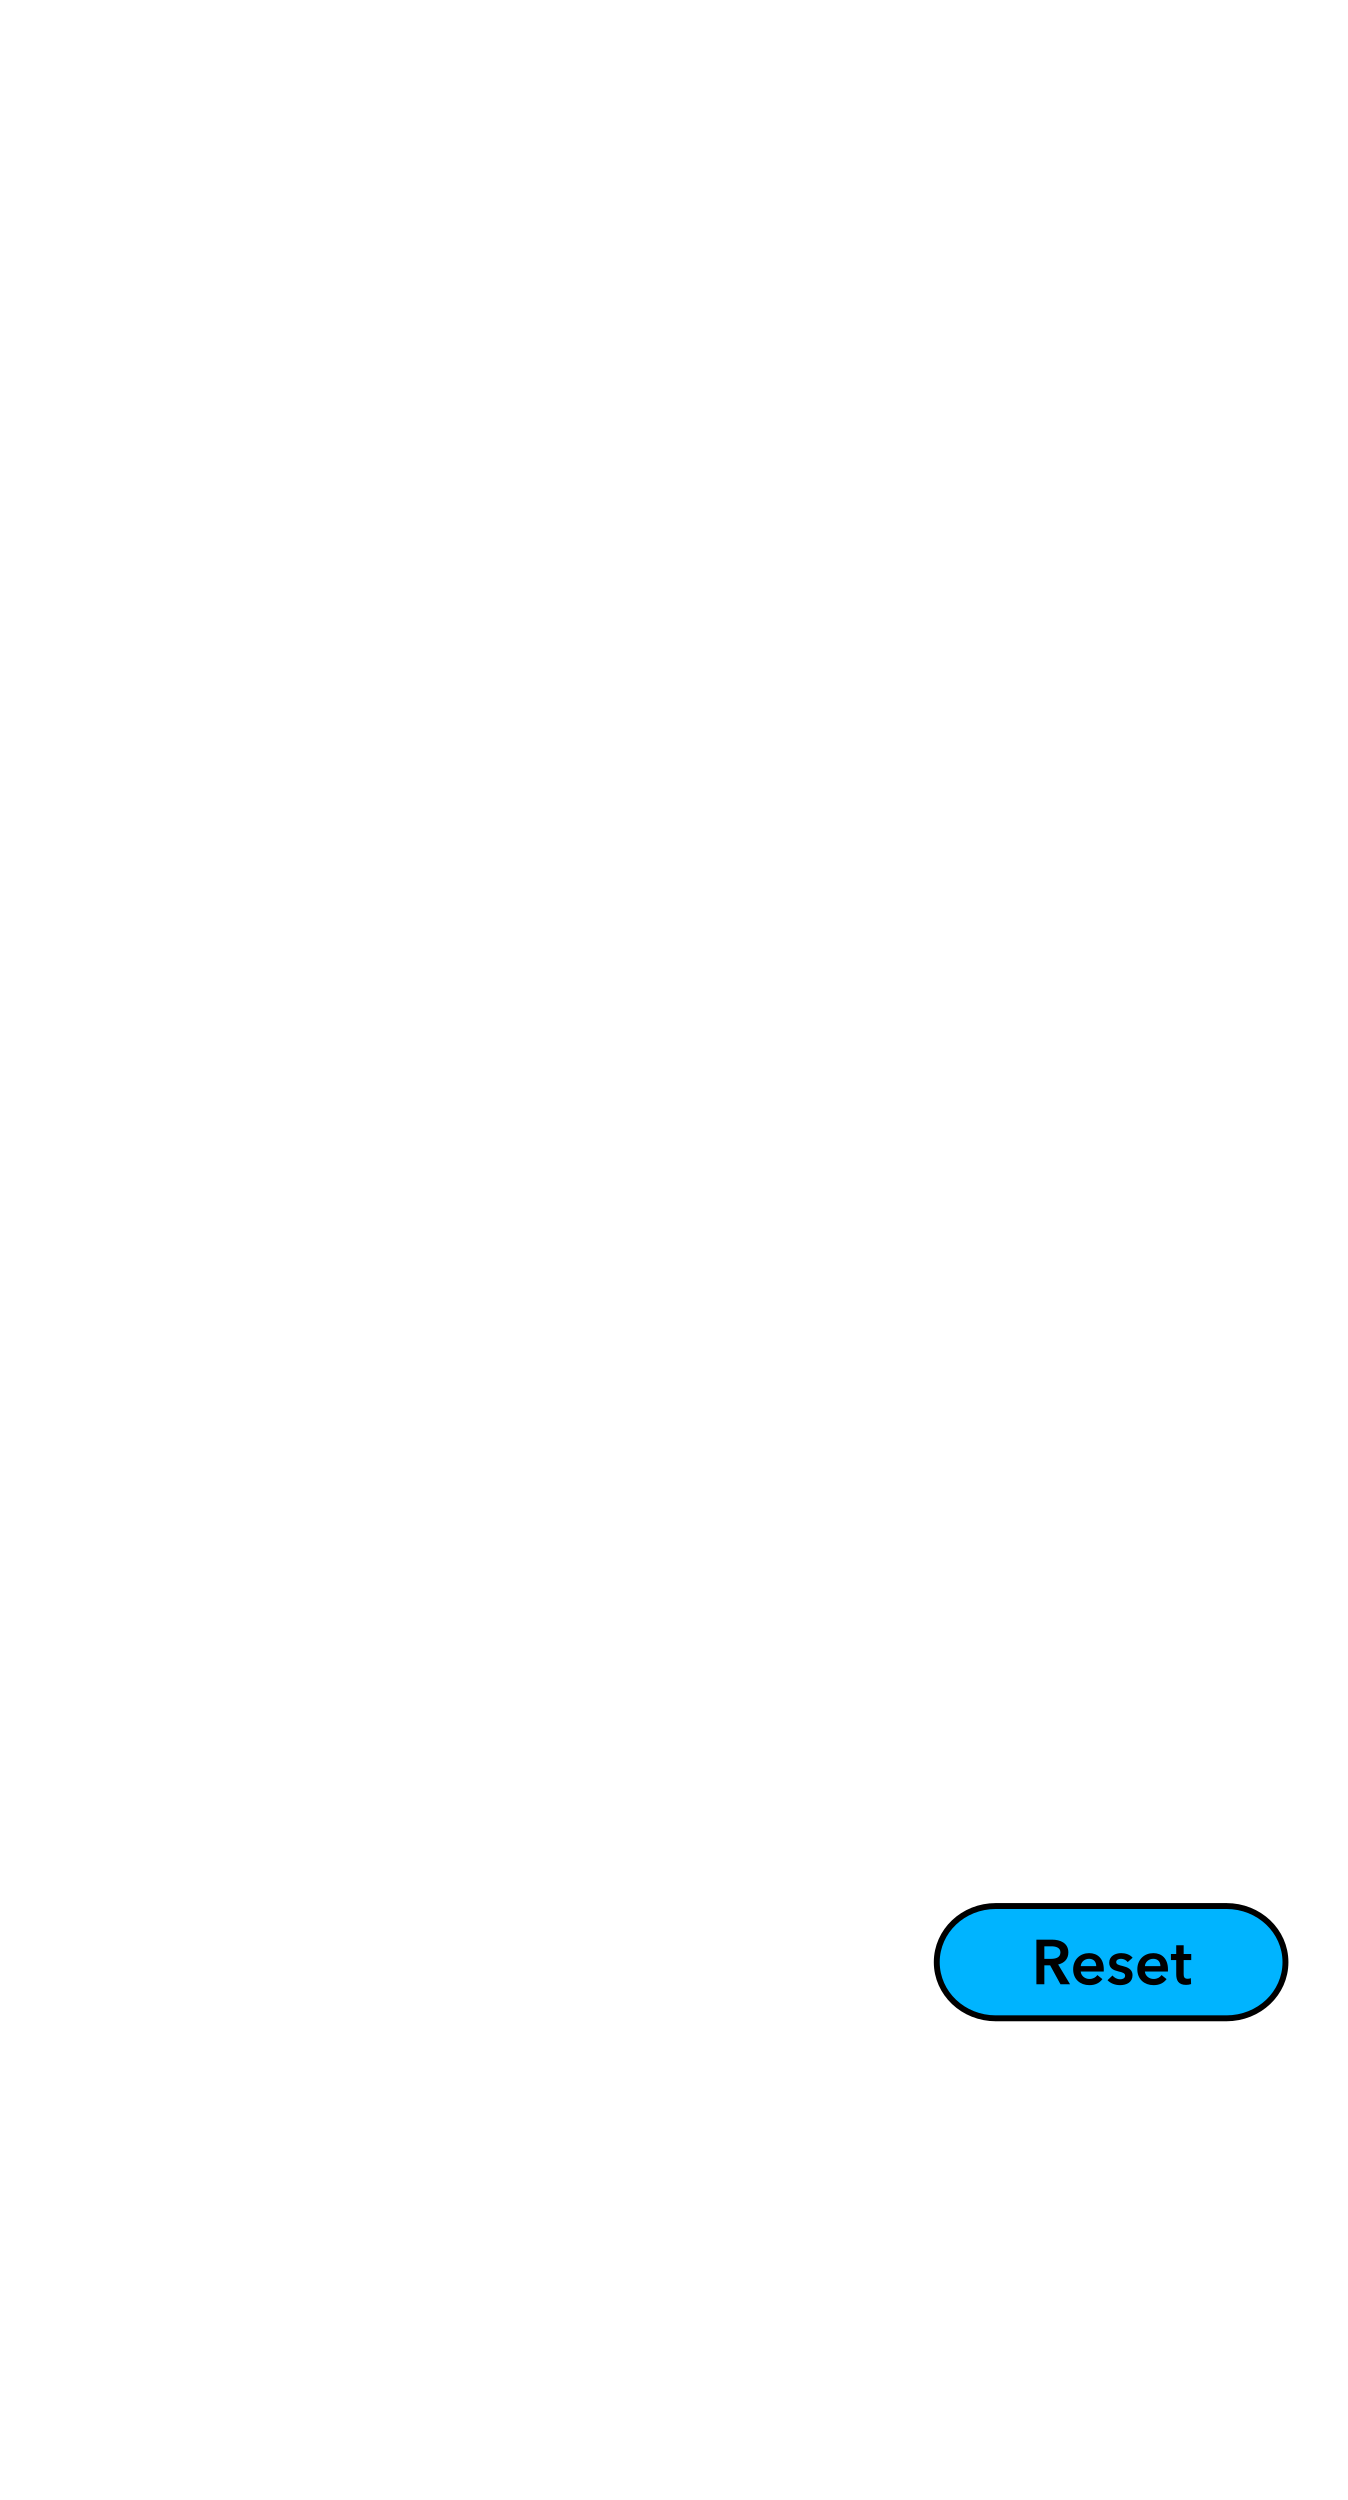
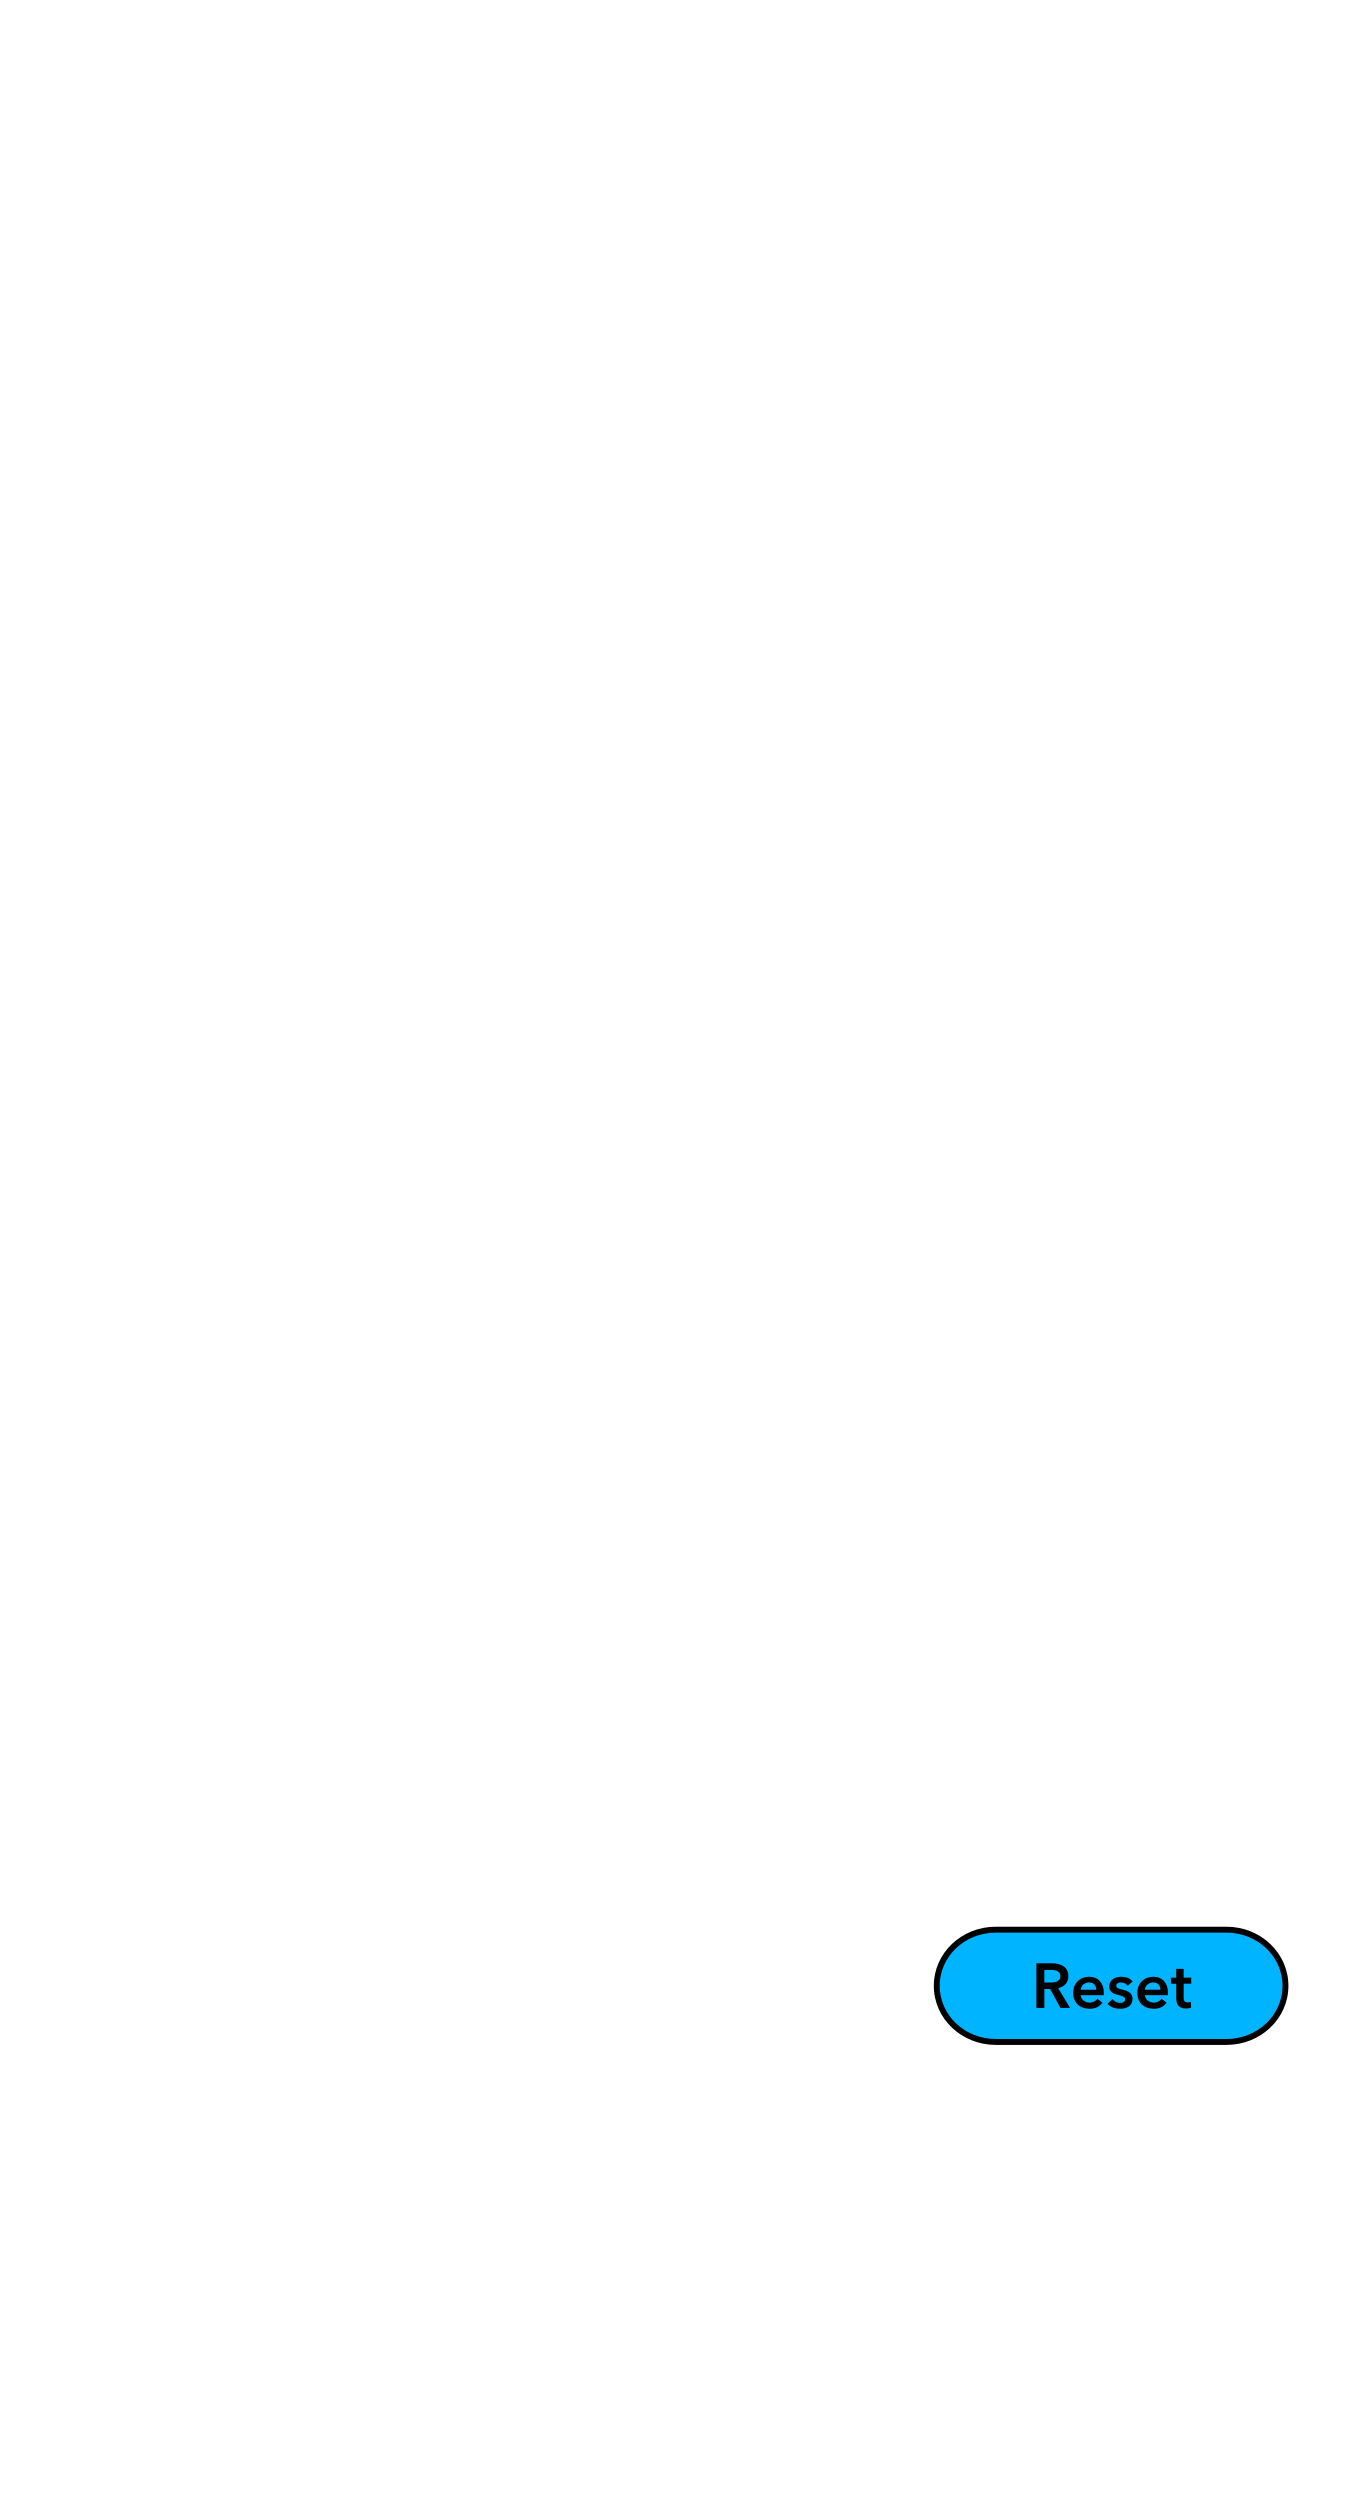
<svg xmlns="http://www.w3.org/2000/svg" xmlns:xlink="http://www.w3.org/1999/xlink" width="228" height="423" id="svg2" version="1.1">
  <defs id="defs4">
    <pattern xlink:href="#Strips1_1-7-5" id="pattern9313-9-8" patternTransform="matrix(0.7876425,1.340715,-9.510596,5.396273,930,-882.2932)" />
    <pattern id="Strips1_1-7-5" patternTransform="translate(0,0) scale(10,10)" height="1" width="2" patternUnits="userSpaceOnUse">
      <rect id="rect8592-4-2" height="2" width="1" y="-0.5" x="0" style="fill:black;stroke:none" />
    </pattern>
  </defs>
  <g transform="translate(0,-763.3622)" id="layer1" style="display:inline">
-     <g id="export-button-reset-on" transform="translate(-642,1197.362)" style="display:inline;enable-background:new">
+     <g id="export-button-reset-on" transform="translate(-642,1201.362)" style="display:inline;enable-background:new">
      <path id="rect2985" style="color:#000000;clip-rule:nonzero;display:inline;overflow:visible;visibility:visible;isolation:auto;mix-blend-mode:normal;color-interpolation:sRGB;color-interpolation-filters:linearRGB;solid-color:#000000;solid-opacity:1;fill:#00b4ff;fill-opacity:1;fill-rule:nonzero;stroke:#000000;stroke-width:1;stroke-linecap:round;stroke-linejoin:round;stroke-miterlimit:4;stroke-dasharray:none;stroke-dashoffset:0;stroke-opacity:1;marker:none;color-rendering:auto;image-rendering:auto;shape-rendering:auto;text-rendering:auto;enable-background:accumulate" d="m 810.5,-111.5 h 39 c 5.54,0 10,4.237 10,9.5 0,5.263 -4.46,9.5 -10,9.5 h -39 c -5.54,0 -10,-4.237 -10,-9.5 0,-5.263 4.46,-9.5 10,-9.5 z" />
      <g aria-label="Reset" id="text2989" style="font-style:normal;font-variant:normal;font-weight:600;font-stretch:normal;font-size:10.667px;line-height:0%;font-family:sans-serif;-inkscape-font-specification:'Avenir Next LT Pro Semi-Bold';text-align:center;letter-spacing:0px;word-spacing:0px;text-anchor:middle;display:inline;fill:#000000;fill-opacity:1;stroke:none;enable-background:new">
        <path d="m 817.359,-98.261 h 1.344 v -3.2 h 0.981 l 1.749,3.2 h 1.621 l -2.016,-3.349 c 1.056,-0.235 1.728,-0.949 1.728,-2.037 0,-1.6 -1.365,-2.165 -2.784,-2.165 h -2.624 z m 1.344,-4.299 v -2.123 h 1.216 c 0.693,0 1.504,0.203 1.504,1.024 0,0.917 -0.864,1.099 -1.621,1.099 z" style="font-style:normal;font-variant:normal;font-weight:600;font-stretch:normal;font-size:10.667px;line-height:1.25;font-family:'Avenir Next LT Pro';-inkscape-font-specification:'Avenir Next LT Pro Semi-Bold';fill:#000000" id="path44084" />
        <path d="m 824.858,-101.333 c 0.053,-0.715 0.661,-1.237 1.419,-1.237 0.832,0 1.205,0.576 1.205,1.237 z m 3.904,0.576 c 0,-1.845 -1.045,-2.773 -2.475,-2.773 -1.547,0 -2.709,1.088 -2.709,2.741 0,1.664 1.173,2.677 2.752,2.677 0.971,0 1.696,-0.341 2.197,-1.024 l -0.853,-0.683 c -0.288,0.405 -0.715,0.661 -1.355,0.661 -0.747,0 -1.408,-0.533 -1.461,-1.259 h 3.893 c 0.011,-0.117 0.011,-0.224 0.011,-0.341 z" style="font-style:normal;font-variant:normal;font-weight:600;font-stretch:normal;font-size:10.667px;line-height:1.25;font-family:'Avenir Next LT Pro';-inkscape-font-specification:'Avenir Next LT Pro Semi-Bold';fill:#000000" id="path44086" />
        <path d="m 833.637,-102.752 c -0.416,-0.523 -1.184,-0.779 -1.92,-0.779 -1.013,0 -2.037,0.491 -2.037,1.632 0,0.96 0.757,1.269 1.515,1.451 0.779,0.181 1.173,0.309 1.173,0.736 0,0.459 -0.448,0.608 -0.821,0.608 -0.555,0 -1.035,-0.277 -1.312,-0.64 l -0.843,0.789 c 0.491,0.544 1.312,0.843 2.101,0.843 1.12,0 2.133,-0.459 2.133,-1.707 0,-1.003 -0.896,-1.344 -1.653,-1.525 -0.715,-0.171 -1.109,-0.277 -1.109,-0.672 0,-0.405 0.416,-0.555 0.821,-0.555 0.469,0 0.896,0.256 1.12,0.555 z" style="font-style:normal;font-variant:normal;font-weight:600;font-stretch:normal;font-size:10.667px;line-height:1.25;font-family:'Avenir Next LT Pro';-inkscape-font-specification:'Avenir Next LT Pro Semi-Bold';fill:#000000" id="path44088" />
        <path d="m 835.716,-101.333 c 0.053,-0.715 0.661,-1.237 1.419,-1.237 0.832,0 1.205,0.576 1.205,1.237 z m 3.904,0.576 c 0,-1.845 -1.045,-2.773 -2.475,-2.773 -1.547,0 -2.709,1.088 -2.709,2.741 0,1.664 1.173,2.677 2.752,2.677 0.971,0 1.696,-0.341 2.197,-1.024 l -0.853,-0.683 c -0.288,0.405 -0.715,0.661 -1.355,0.661 -0.747,0 -1.408,-0.533 -1.461,-1.259 h 3.893 c 0.011,-0.117 0.011,-0.224 0.011,-0.341 z" style="font-style:normal;font-variant:normal;font-weight:600;font-stretch:normal;font-size:10.667px;line-height:1.25;font-family:'Avenir Next LT Pro';-inkscape-font-specification:'Avenir Next LT Pro Semi-Bold';fill:#000000" id="path44090" />
        <path d="m 841.018,-102.357 v 2.389 c 0,0.981 0.309,1.813 1.664,1.813 0.288,0 0.629,-0.053 0.853,-0.139 l -0.043,-1.003 c -0.149,0.075 -0.373,0.107 -0.544,0.107 -0.565,0 -0.672,-0.331 -0.672,-0.789 v -2.379 h 1.28 v -1.024 h -1.28 v -1.483 h -1.259 v 1.483 h -0.896 v 1.024 z" style="font-style:normal;font-variant:normal;font-weight:600;font-stretch:normal;font-size:10.667px;line-height:1.25;font-family:'Avenir Next LT Pro';-inkscape-font-specification:'Avenir Next LT Pro Semi-Bold';fill:#000000" id="path44092" />
      </g>
    </g>
  </g>
</svg>
